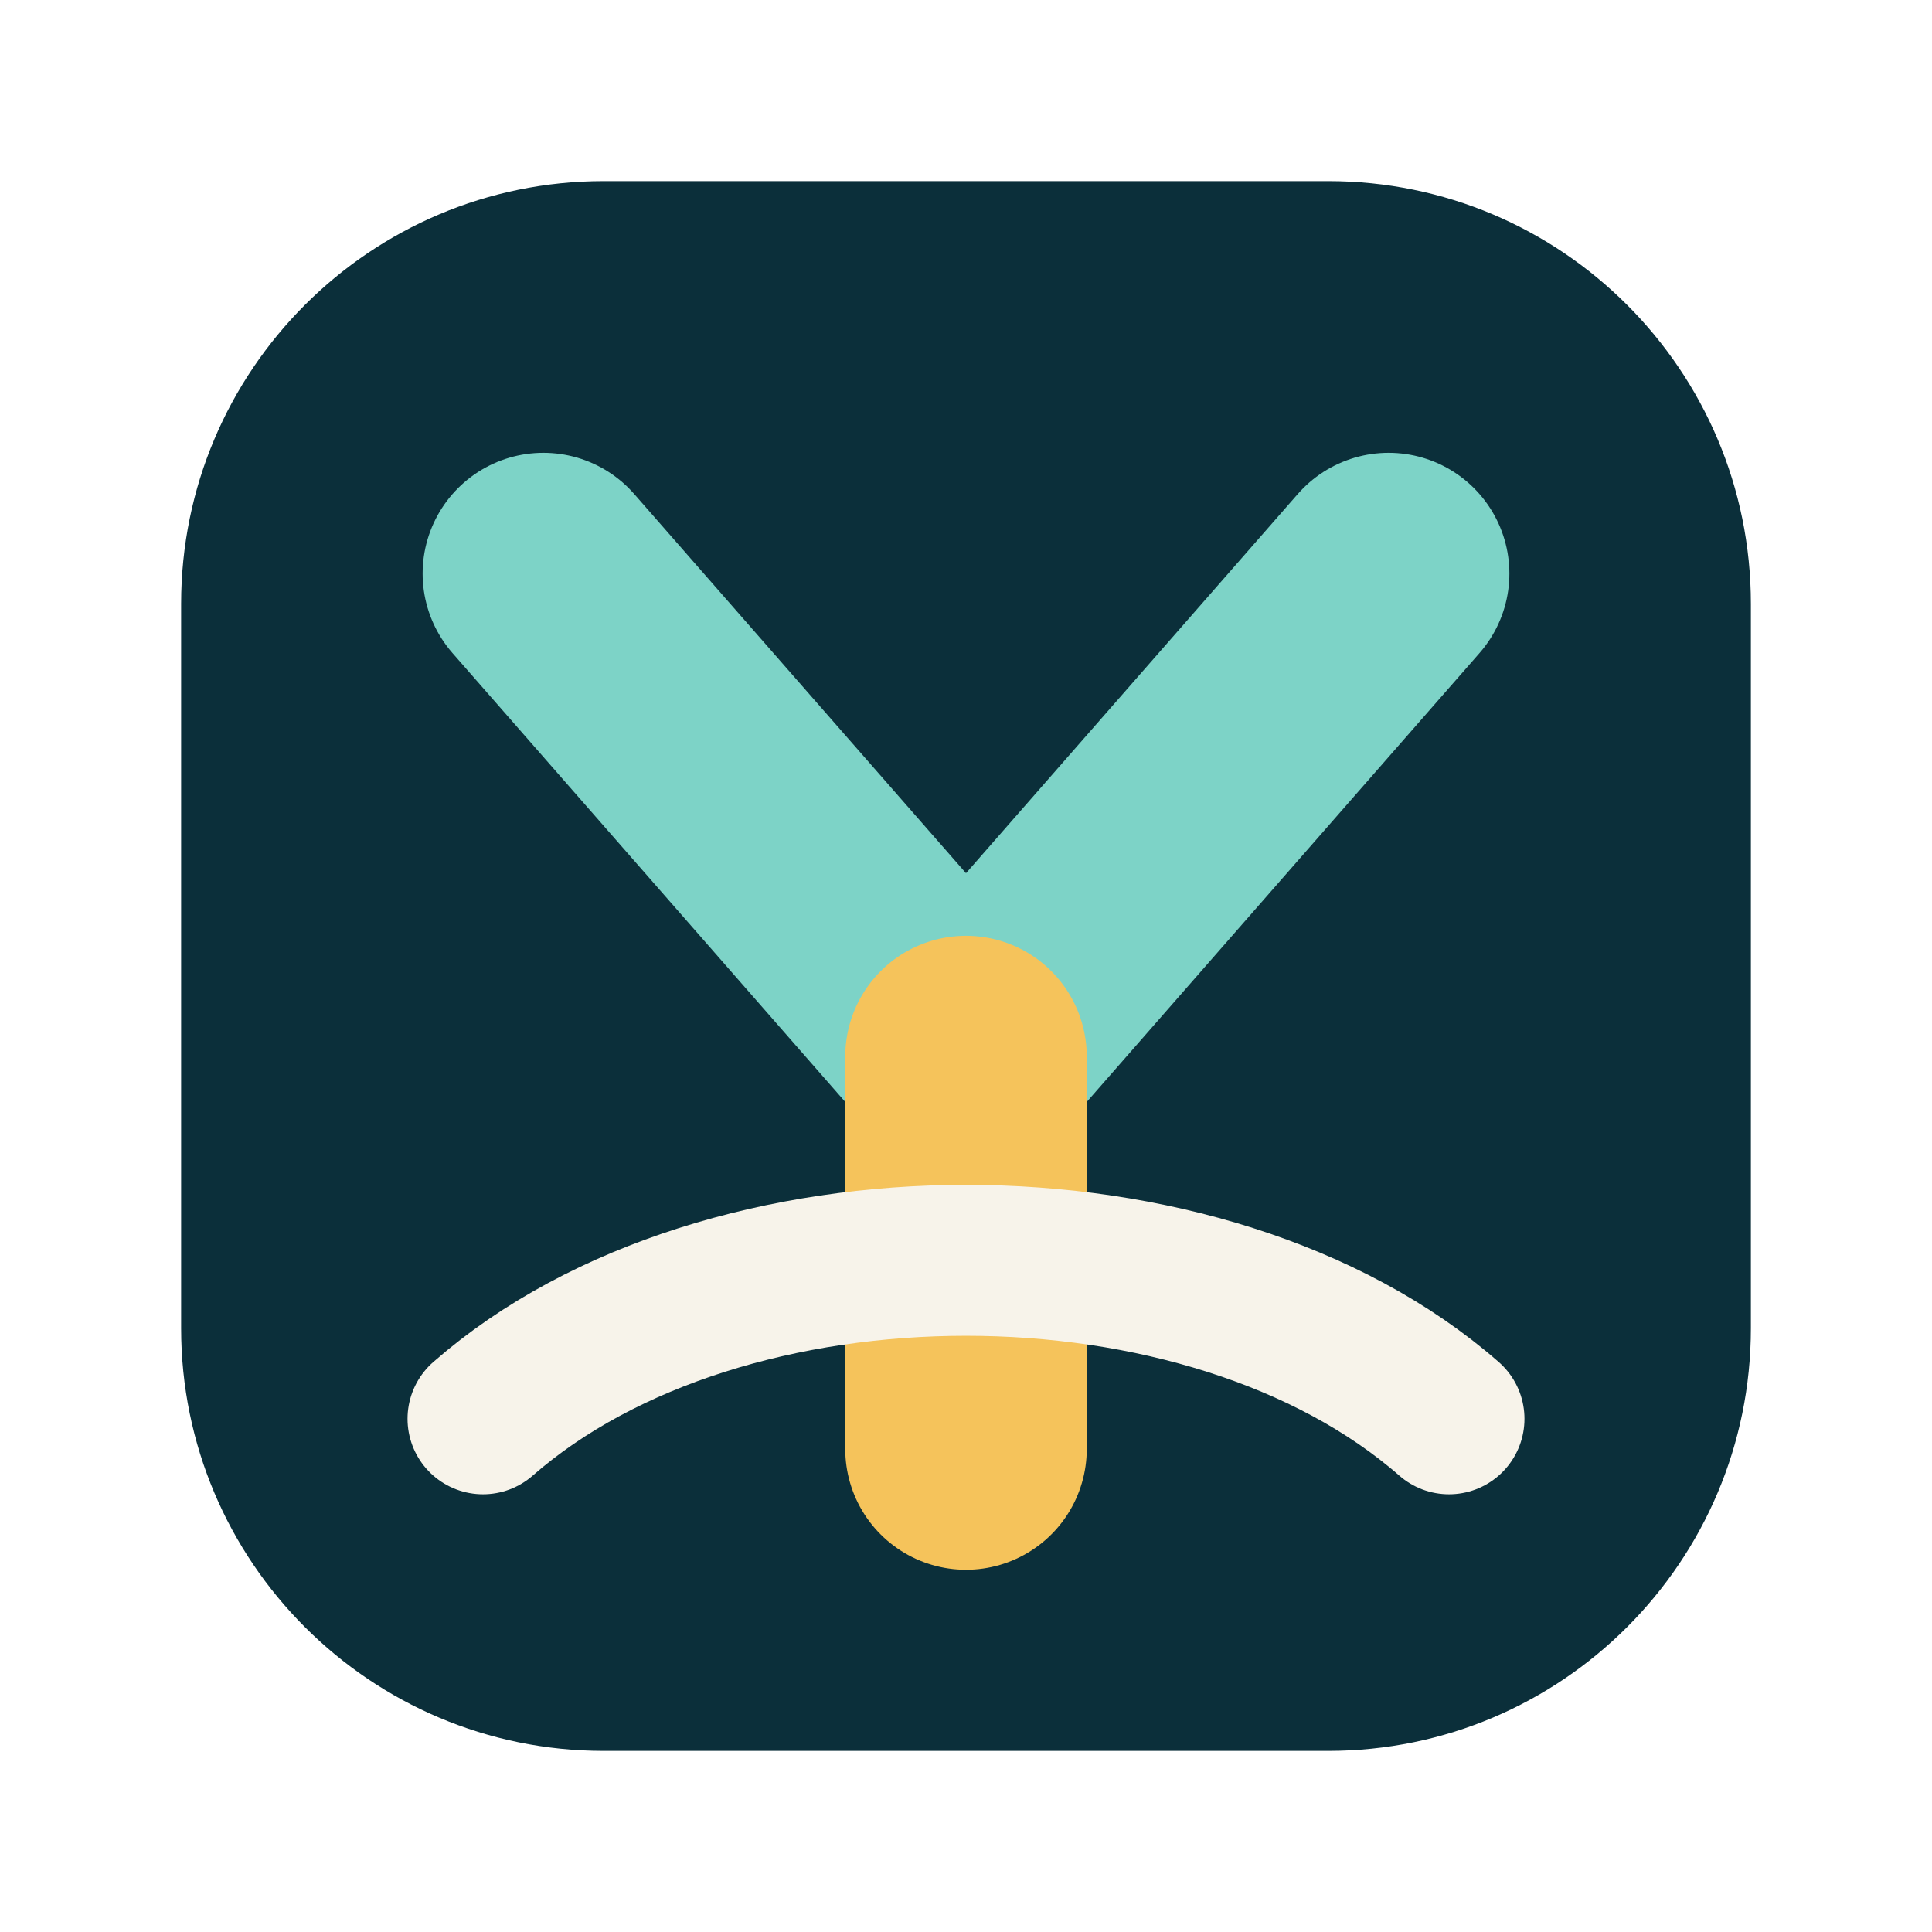
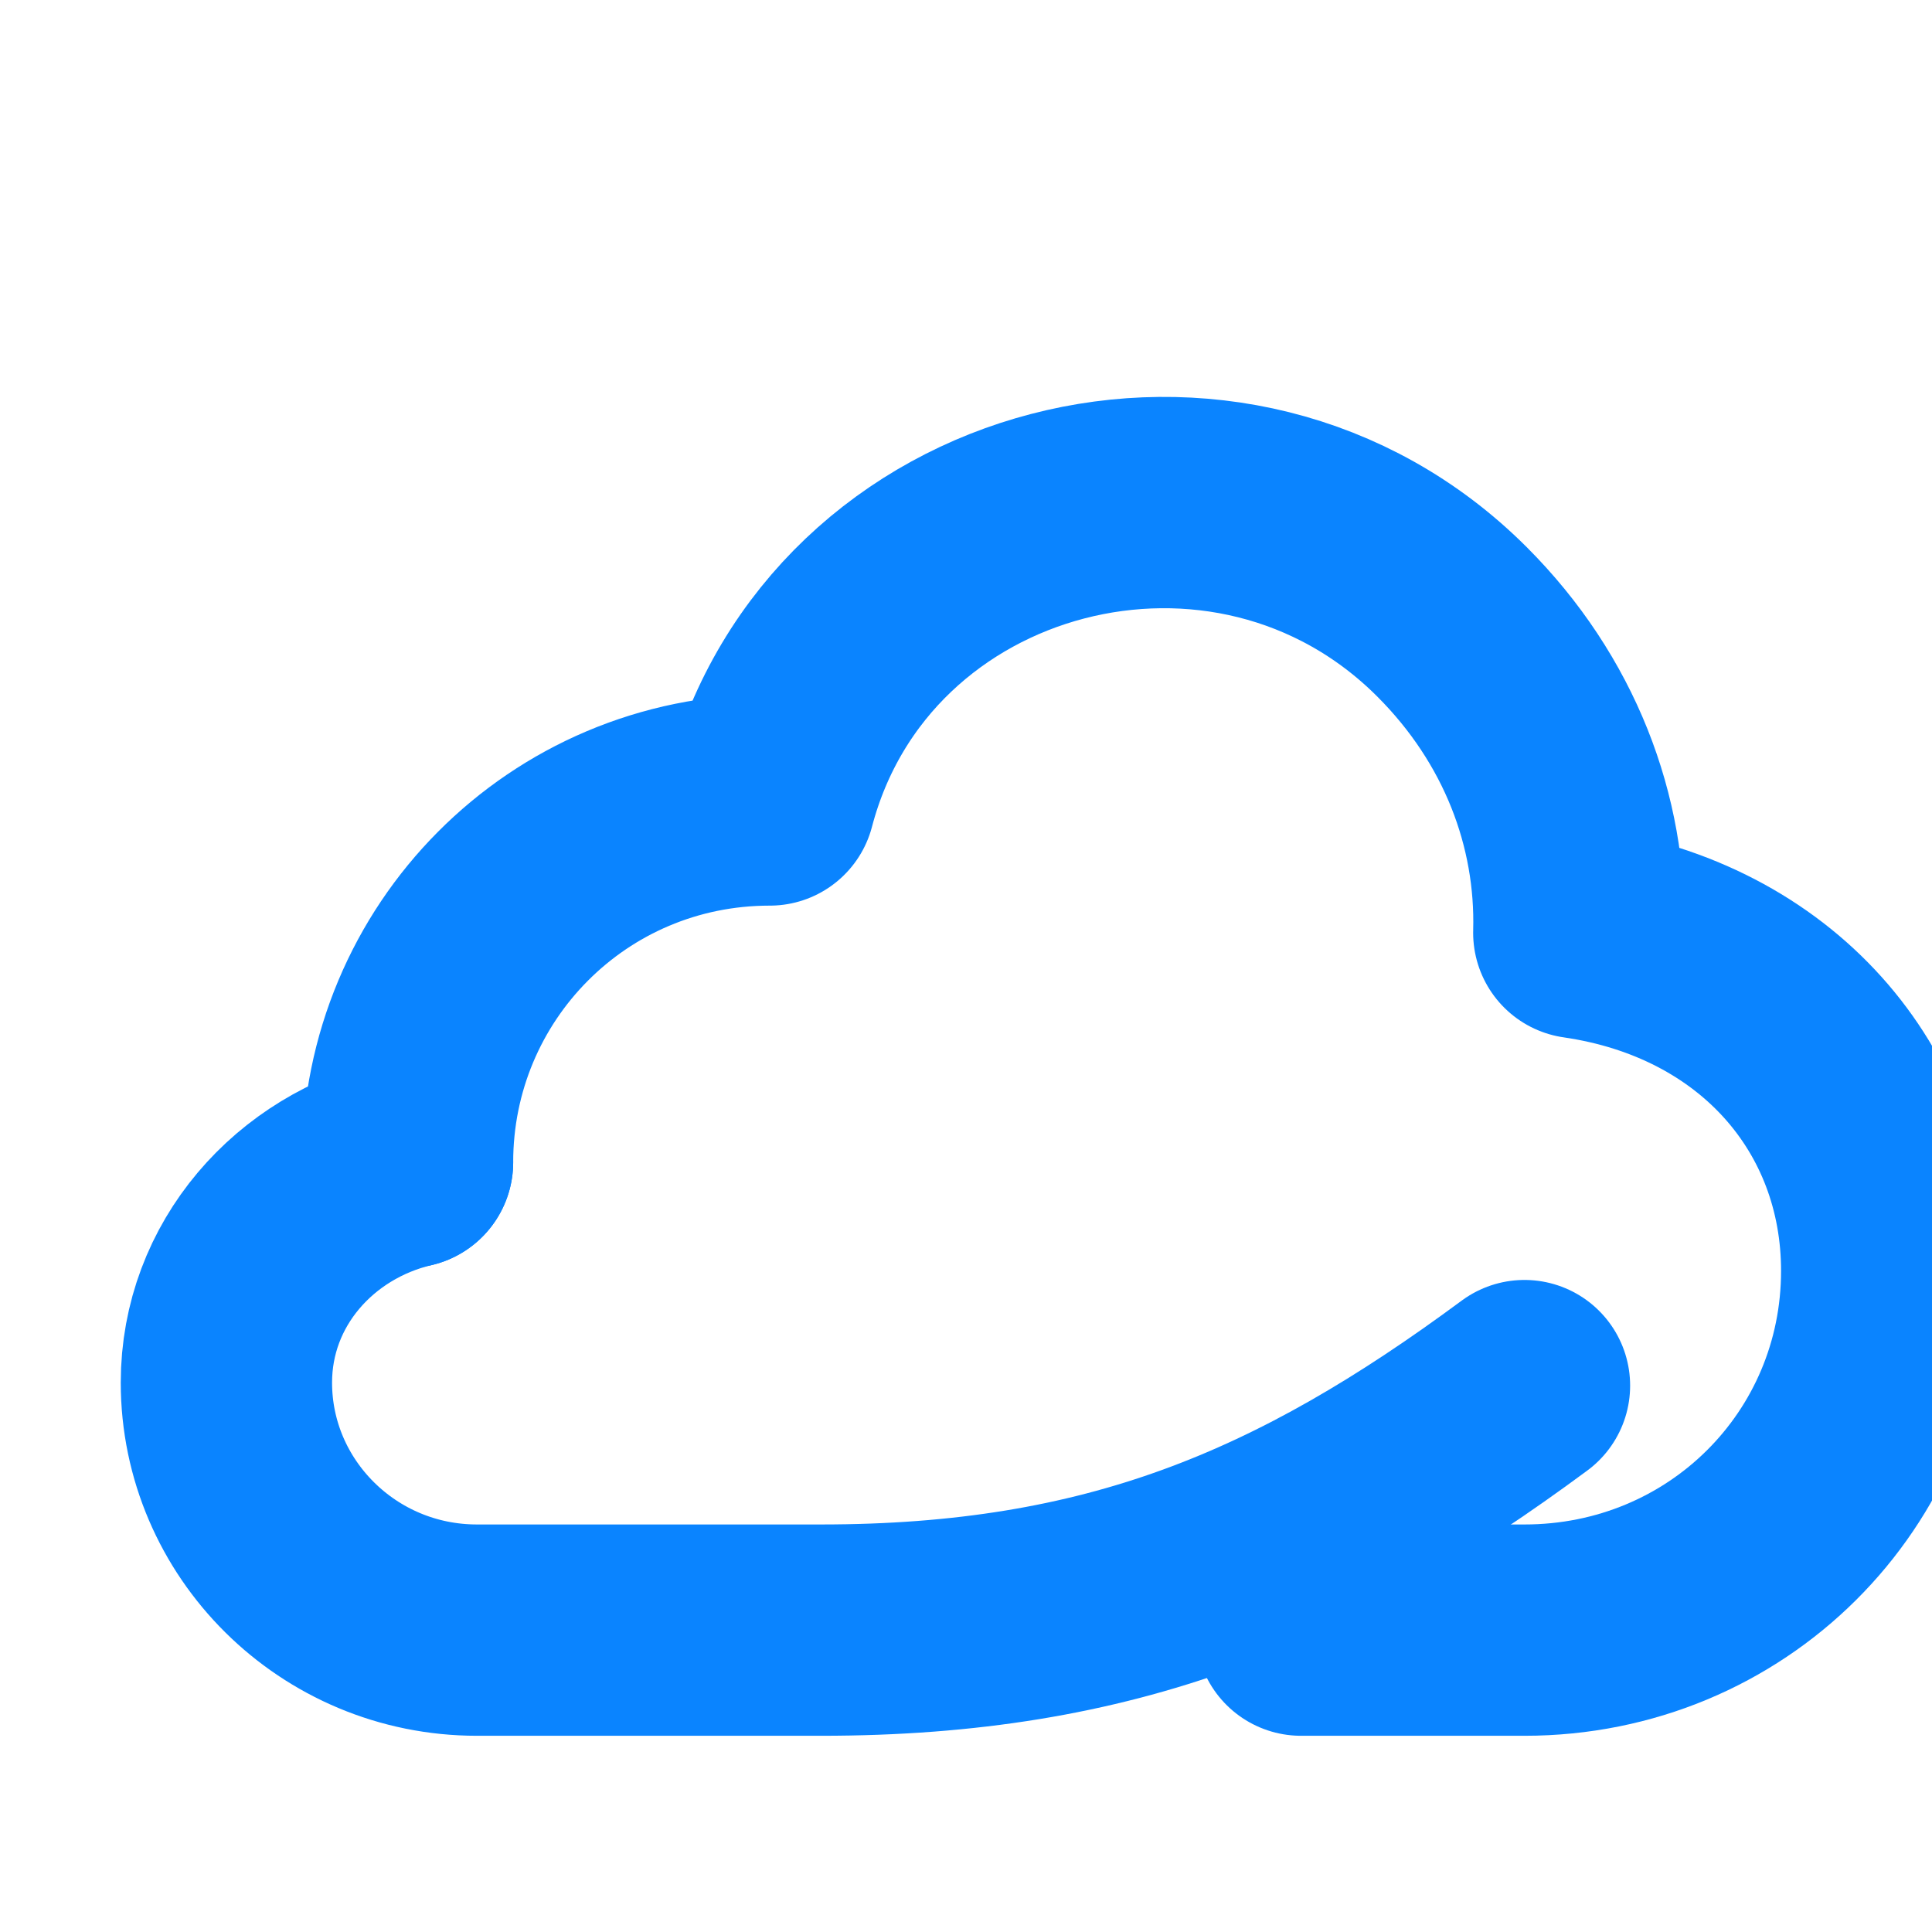
<svg xmlns="http://www.w3.org/2000/svg" width="64" height="64" viewBox="0 0 64 64" fill="none">
-   <rect x="6" y="6" width="52" height="52" rx="14" fill="#0B2F3A" />
-   <path d="M18 19L32 35L46 19" stroke="#7DD3C7" stroke-width="8" stroke-linecap="round" stroke-linejoin="round" />
-   <path d="M32 35V48" stroke="#F5C35B" stroke-width="8" stroke-linecap="round" />
-   <path d="M16 47C24 40 40 40 48 47" stroke="#F7F3EA" stroke-width="5" stroke-linecap="round" />
+   <path d="M13.5 38.5C13.5 31.9 18.8 26.5 25.5 26.5C28.1 16.6 40.8 13.3 48.1 20.6C51 23.5 52.4 27.2 52.3 30.9C58.5 31.8 62.5 36.4 62.5 42.1C62.5 48.7 57.2 54 50.5 54H43.1" stroke="#0A84FF" stroke-width="7" stroke-linecap="round" stroke-linejoin="round" />
+   <path d="M13.5 38.5C10.1 39.3 7.5 42.2 7.5 45.8C7.5 50.3 11.2 54 15.8 54H27.2C36.8 54 43.2 51.3 50.5 45.9" stroke="#0A84FF" stroke-width="7" stroke-linecap="round" stroke-linejoin="round" />
</svg>
